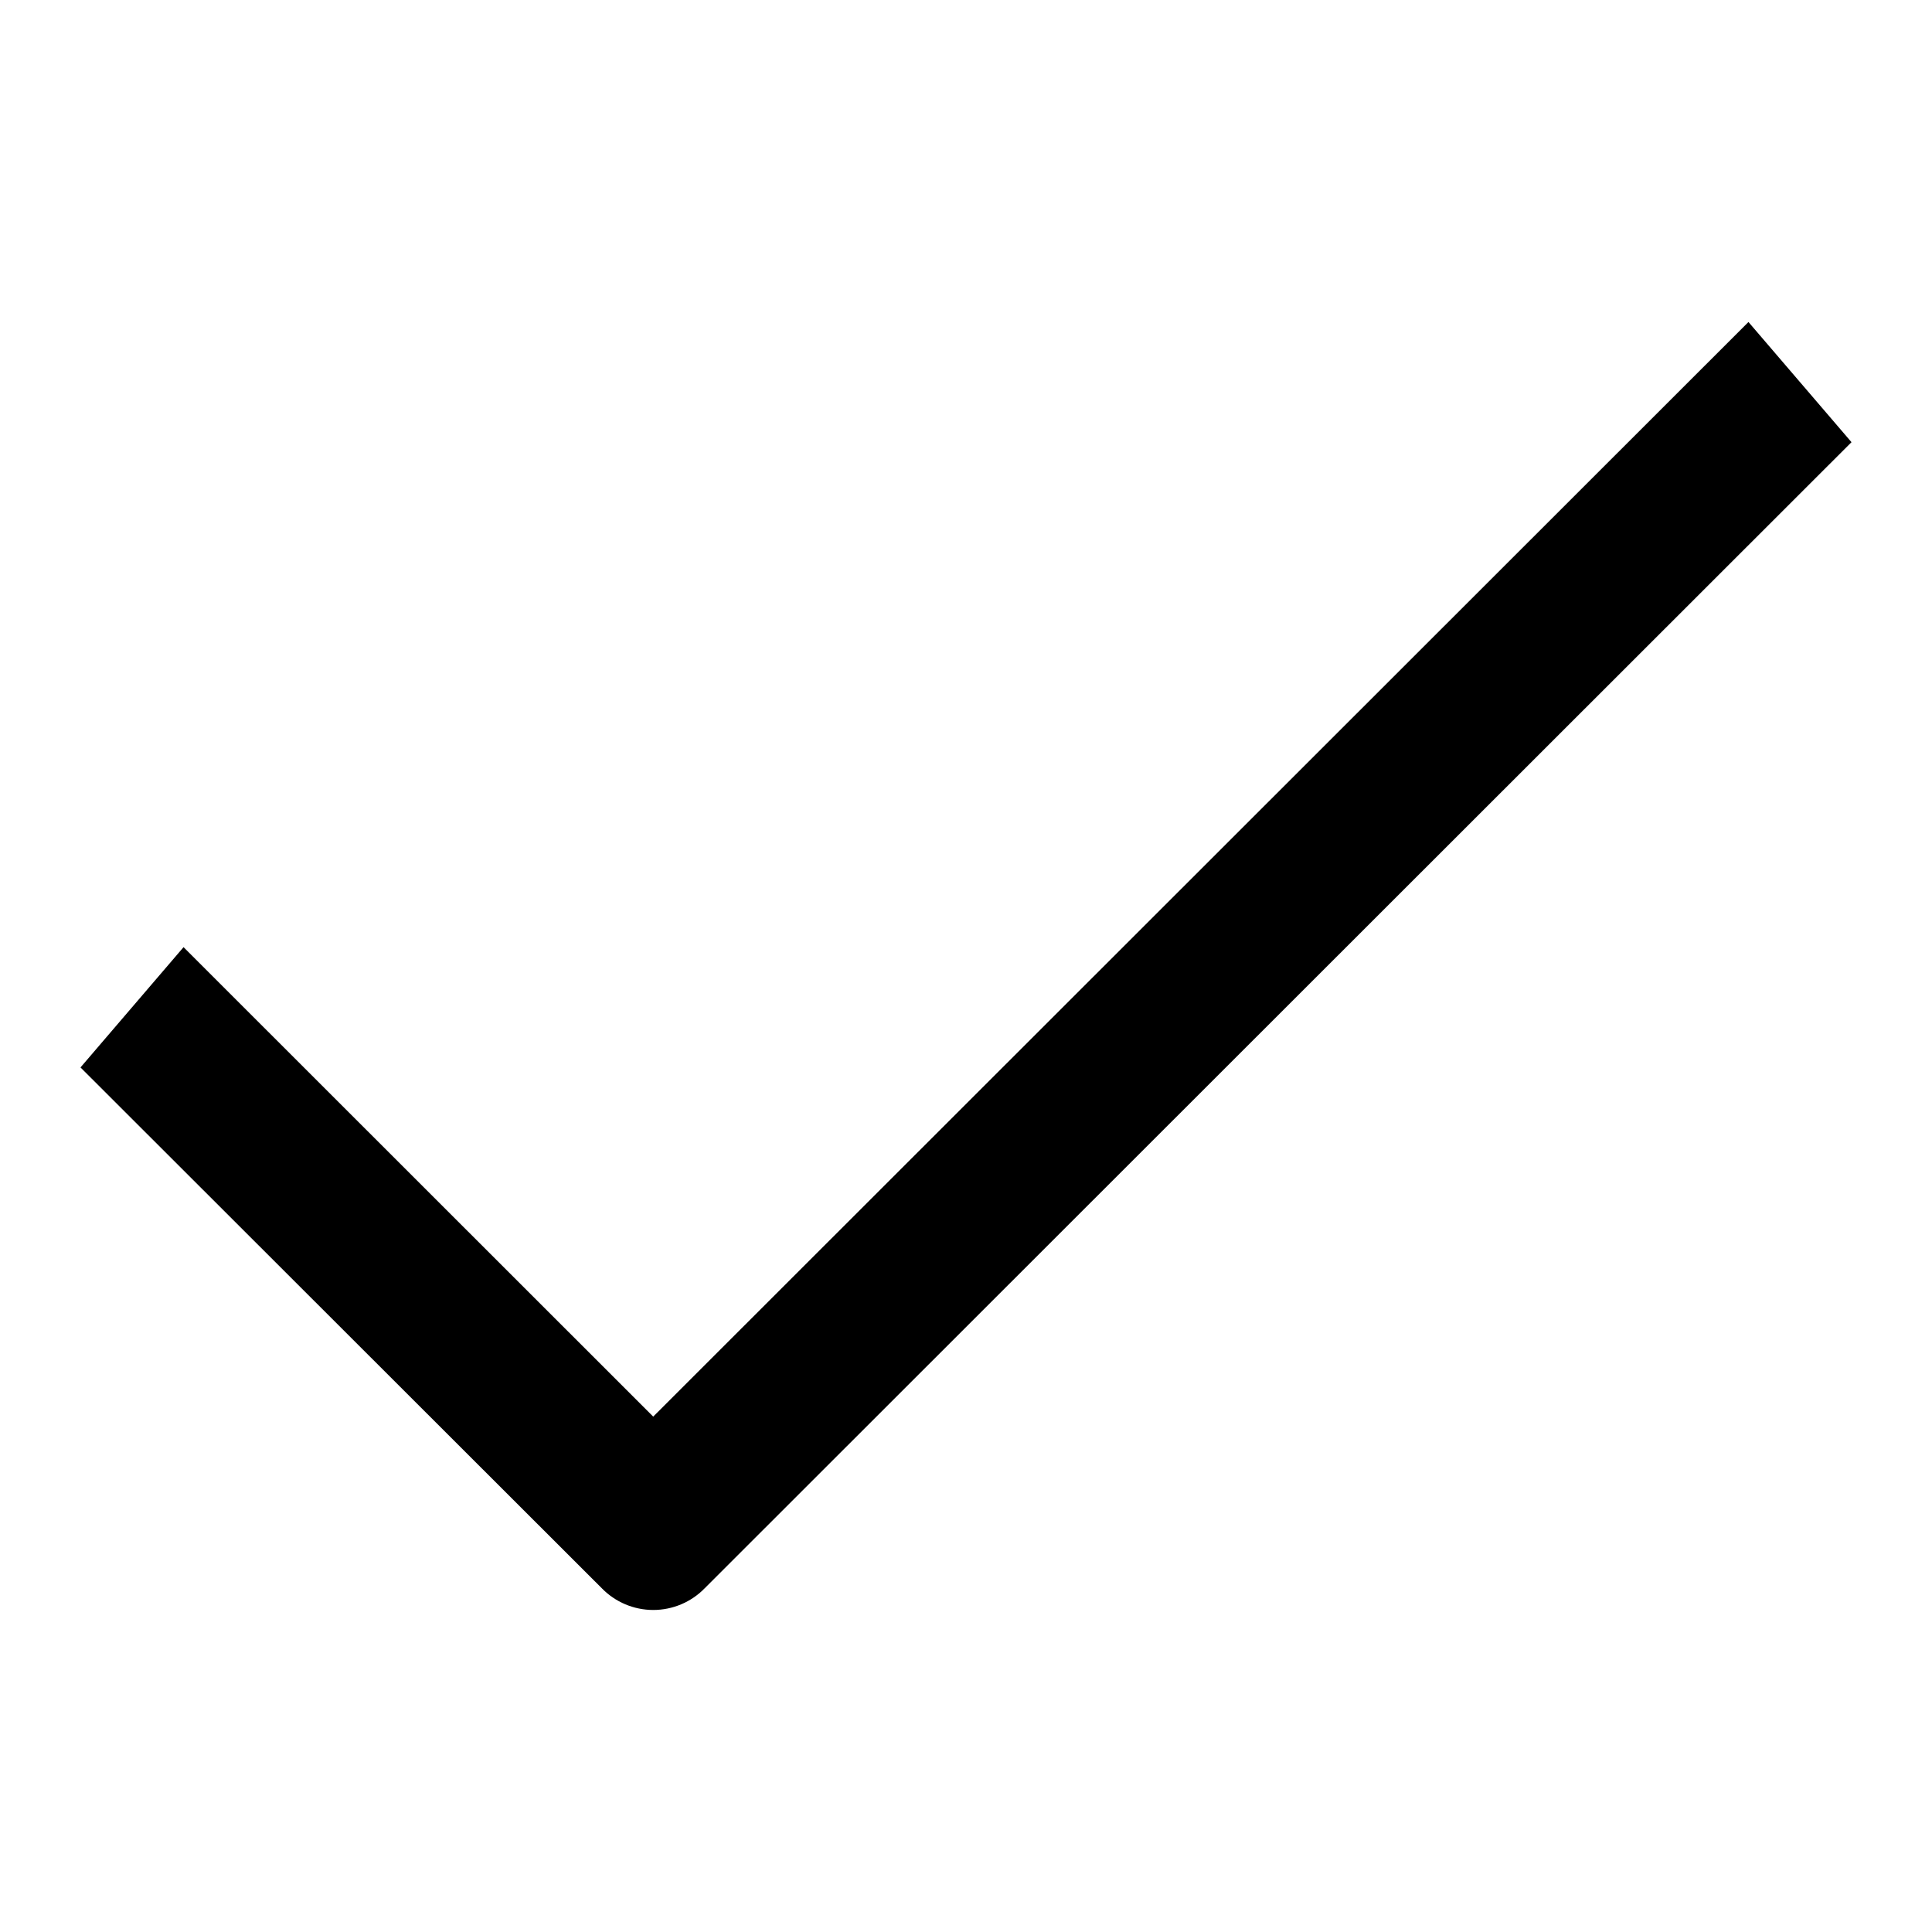
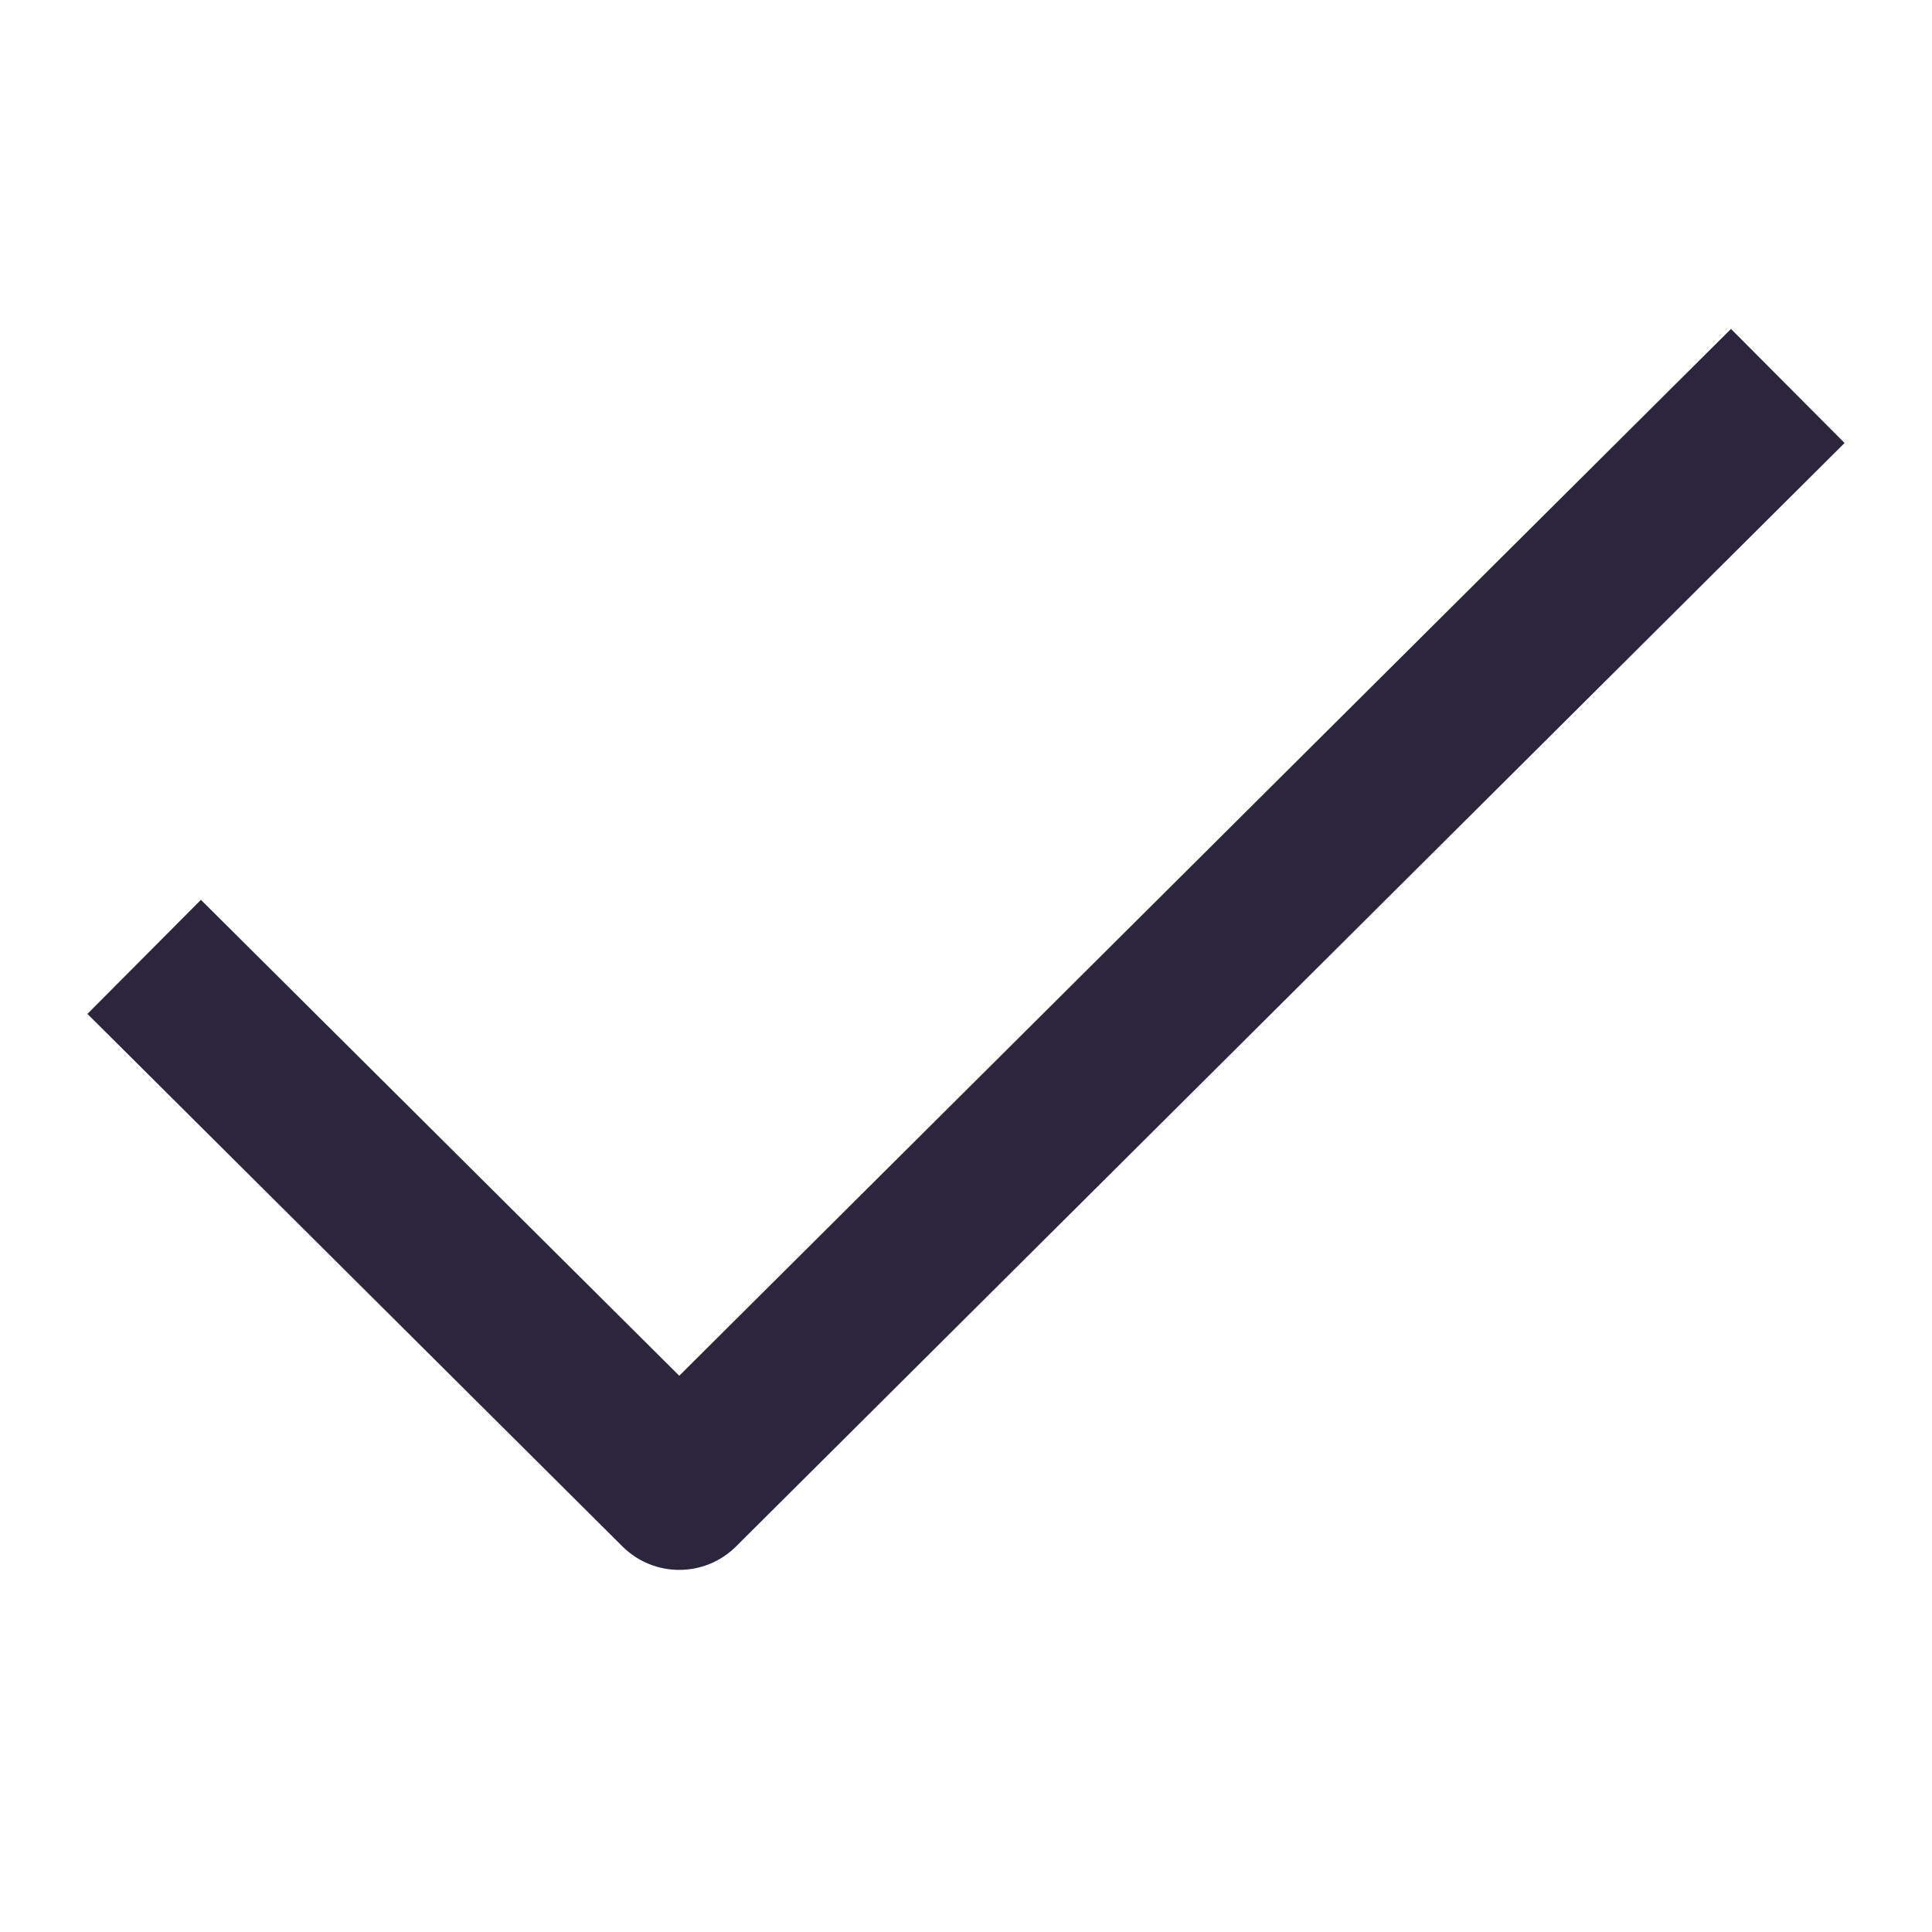
<svg xmlns="http://www.w3.org/2000/svg" fill="none" viewBox="0 0 24 24">
-   <path data-follow-fill="#000" d="M8.115 17.597 21.72 4 23 5.493 8.755 19.729a.892.892 0 0 1-1.28 0L1 13.26l1.28-1.494 5.835 5.832Z" fill="#000" />
+   <path fill="#2B263B" d="M22.914 5.503 9.144 19.21a1 1 0 0 1-1.412 0l-6.646-6.615 1.41-1.417 5.942 5.912L21.503 4.086l1.411 1.417Z" data-follow-fill="#2B263B" />
</svg>
